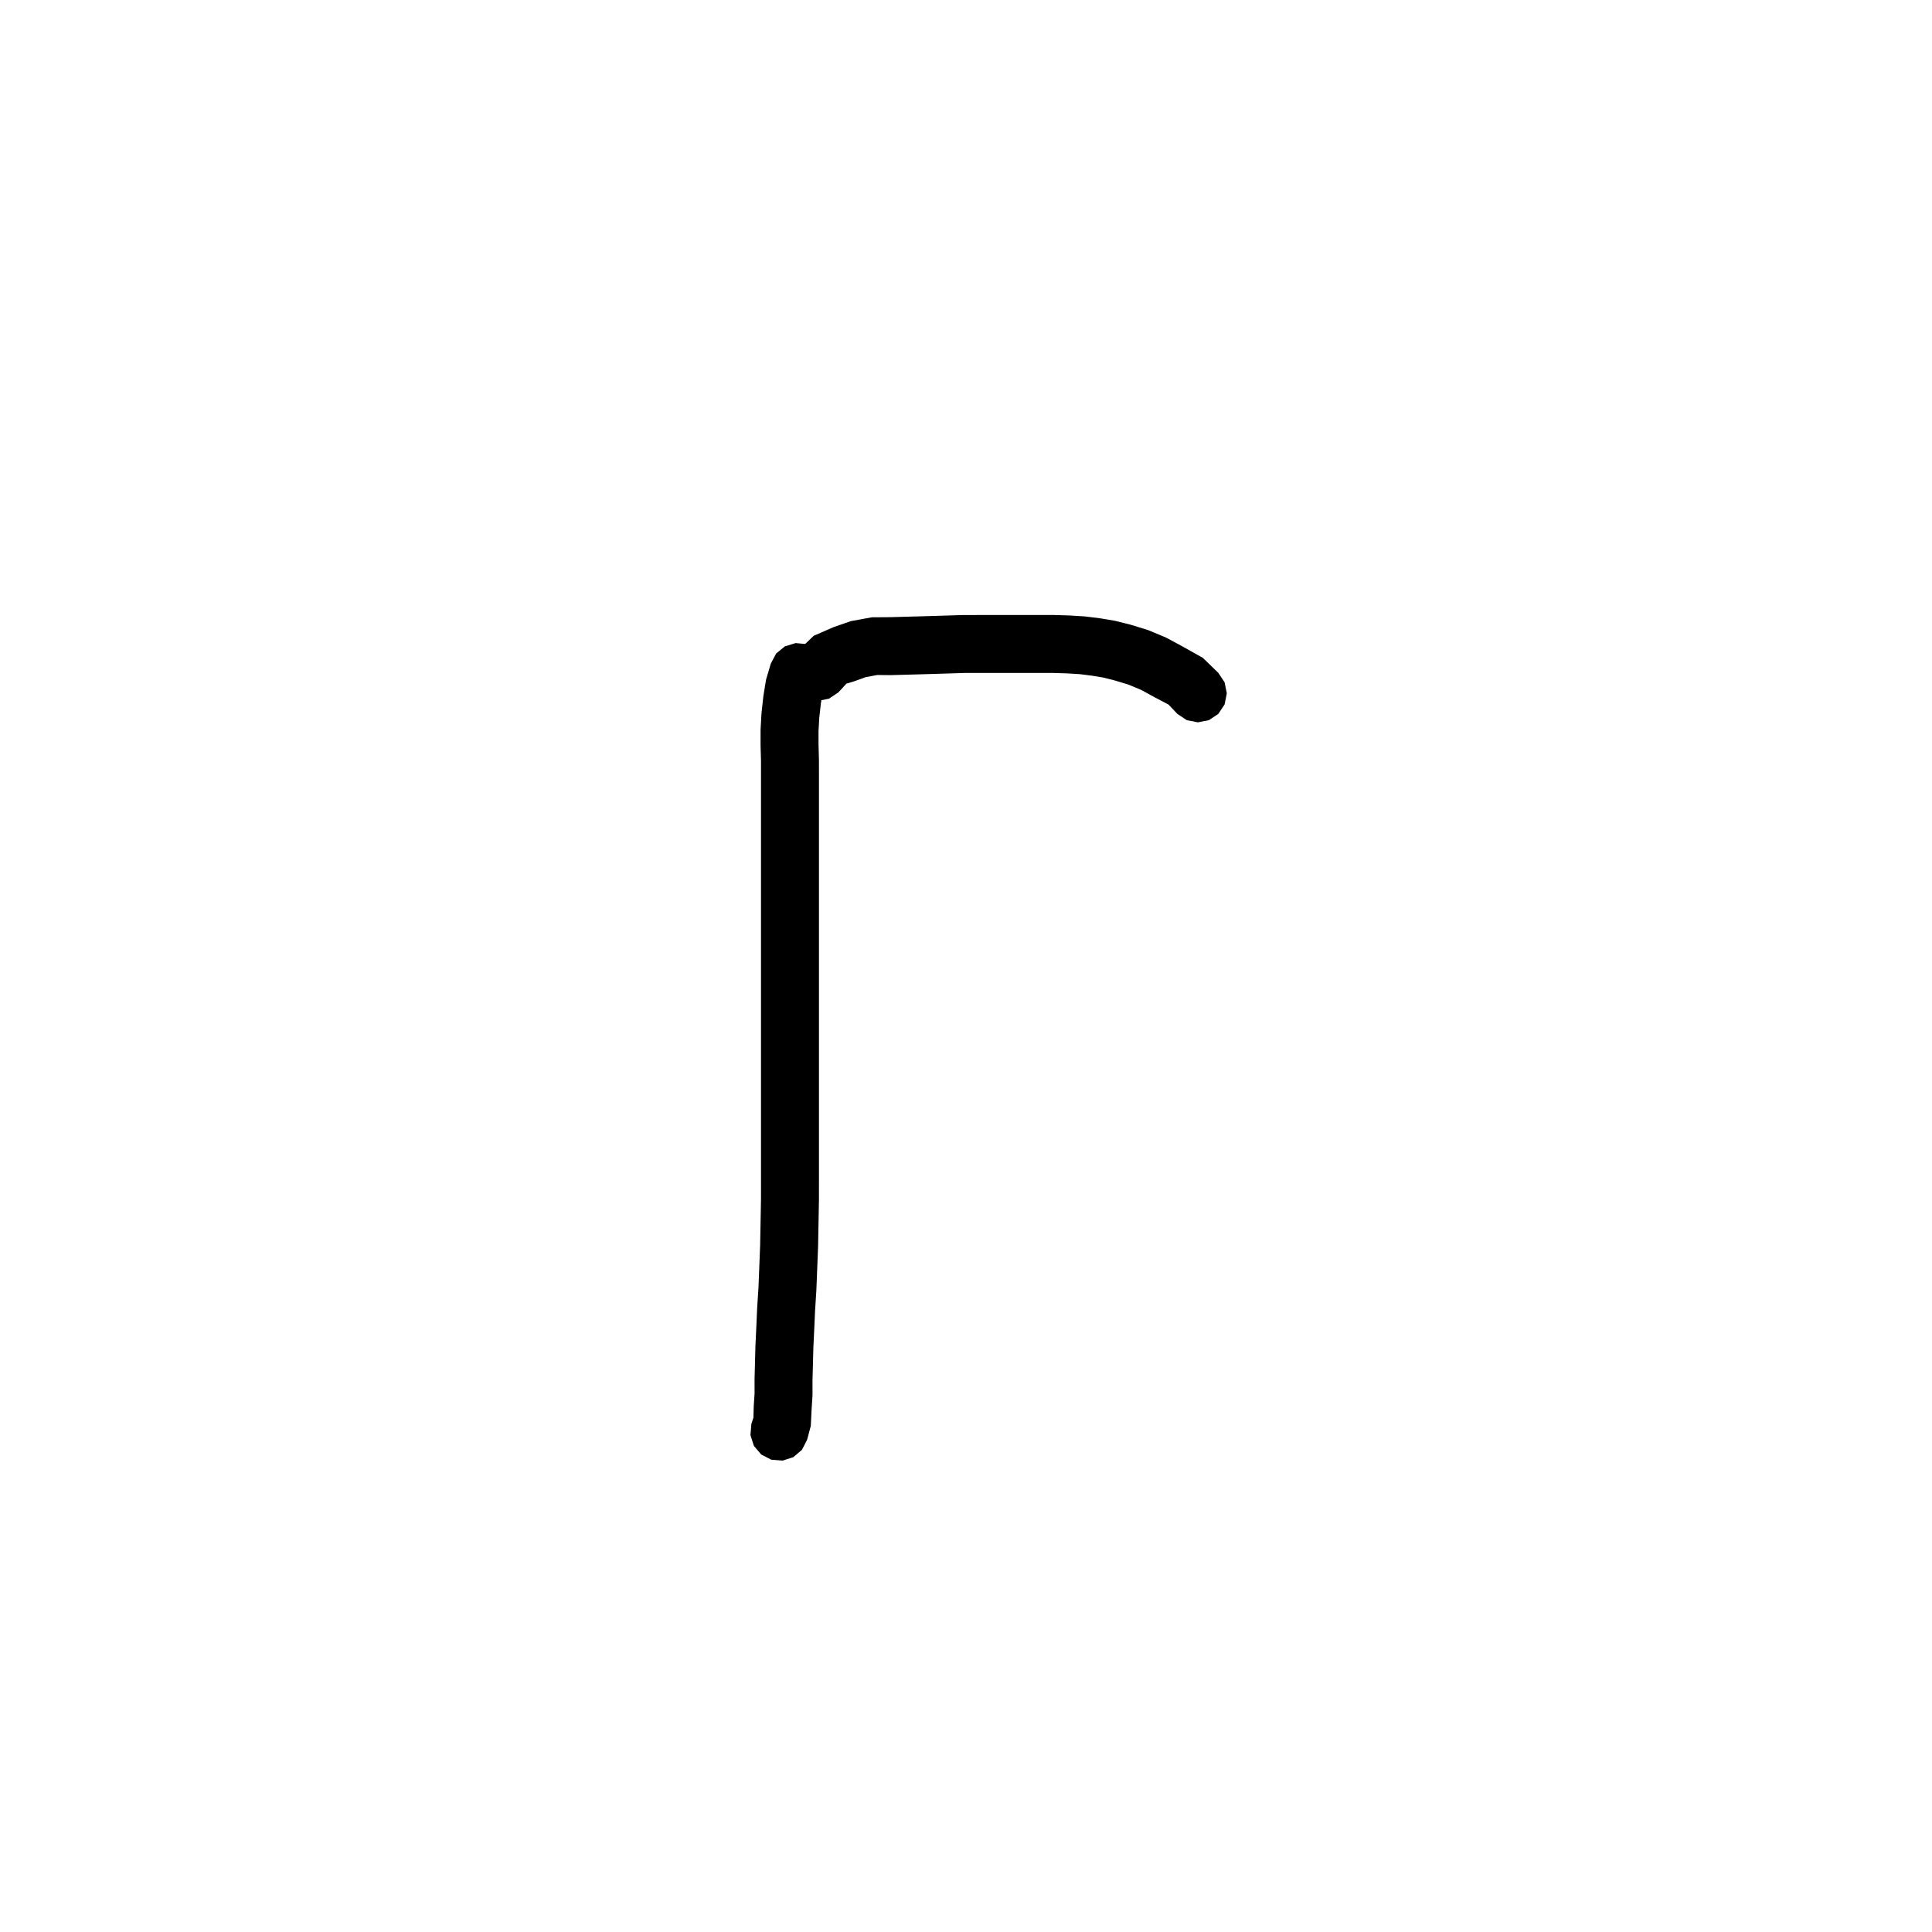
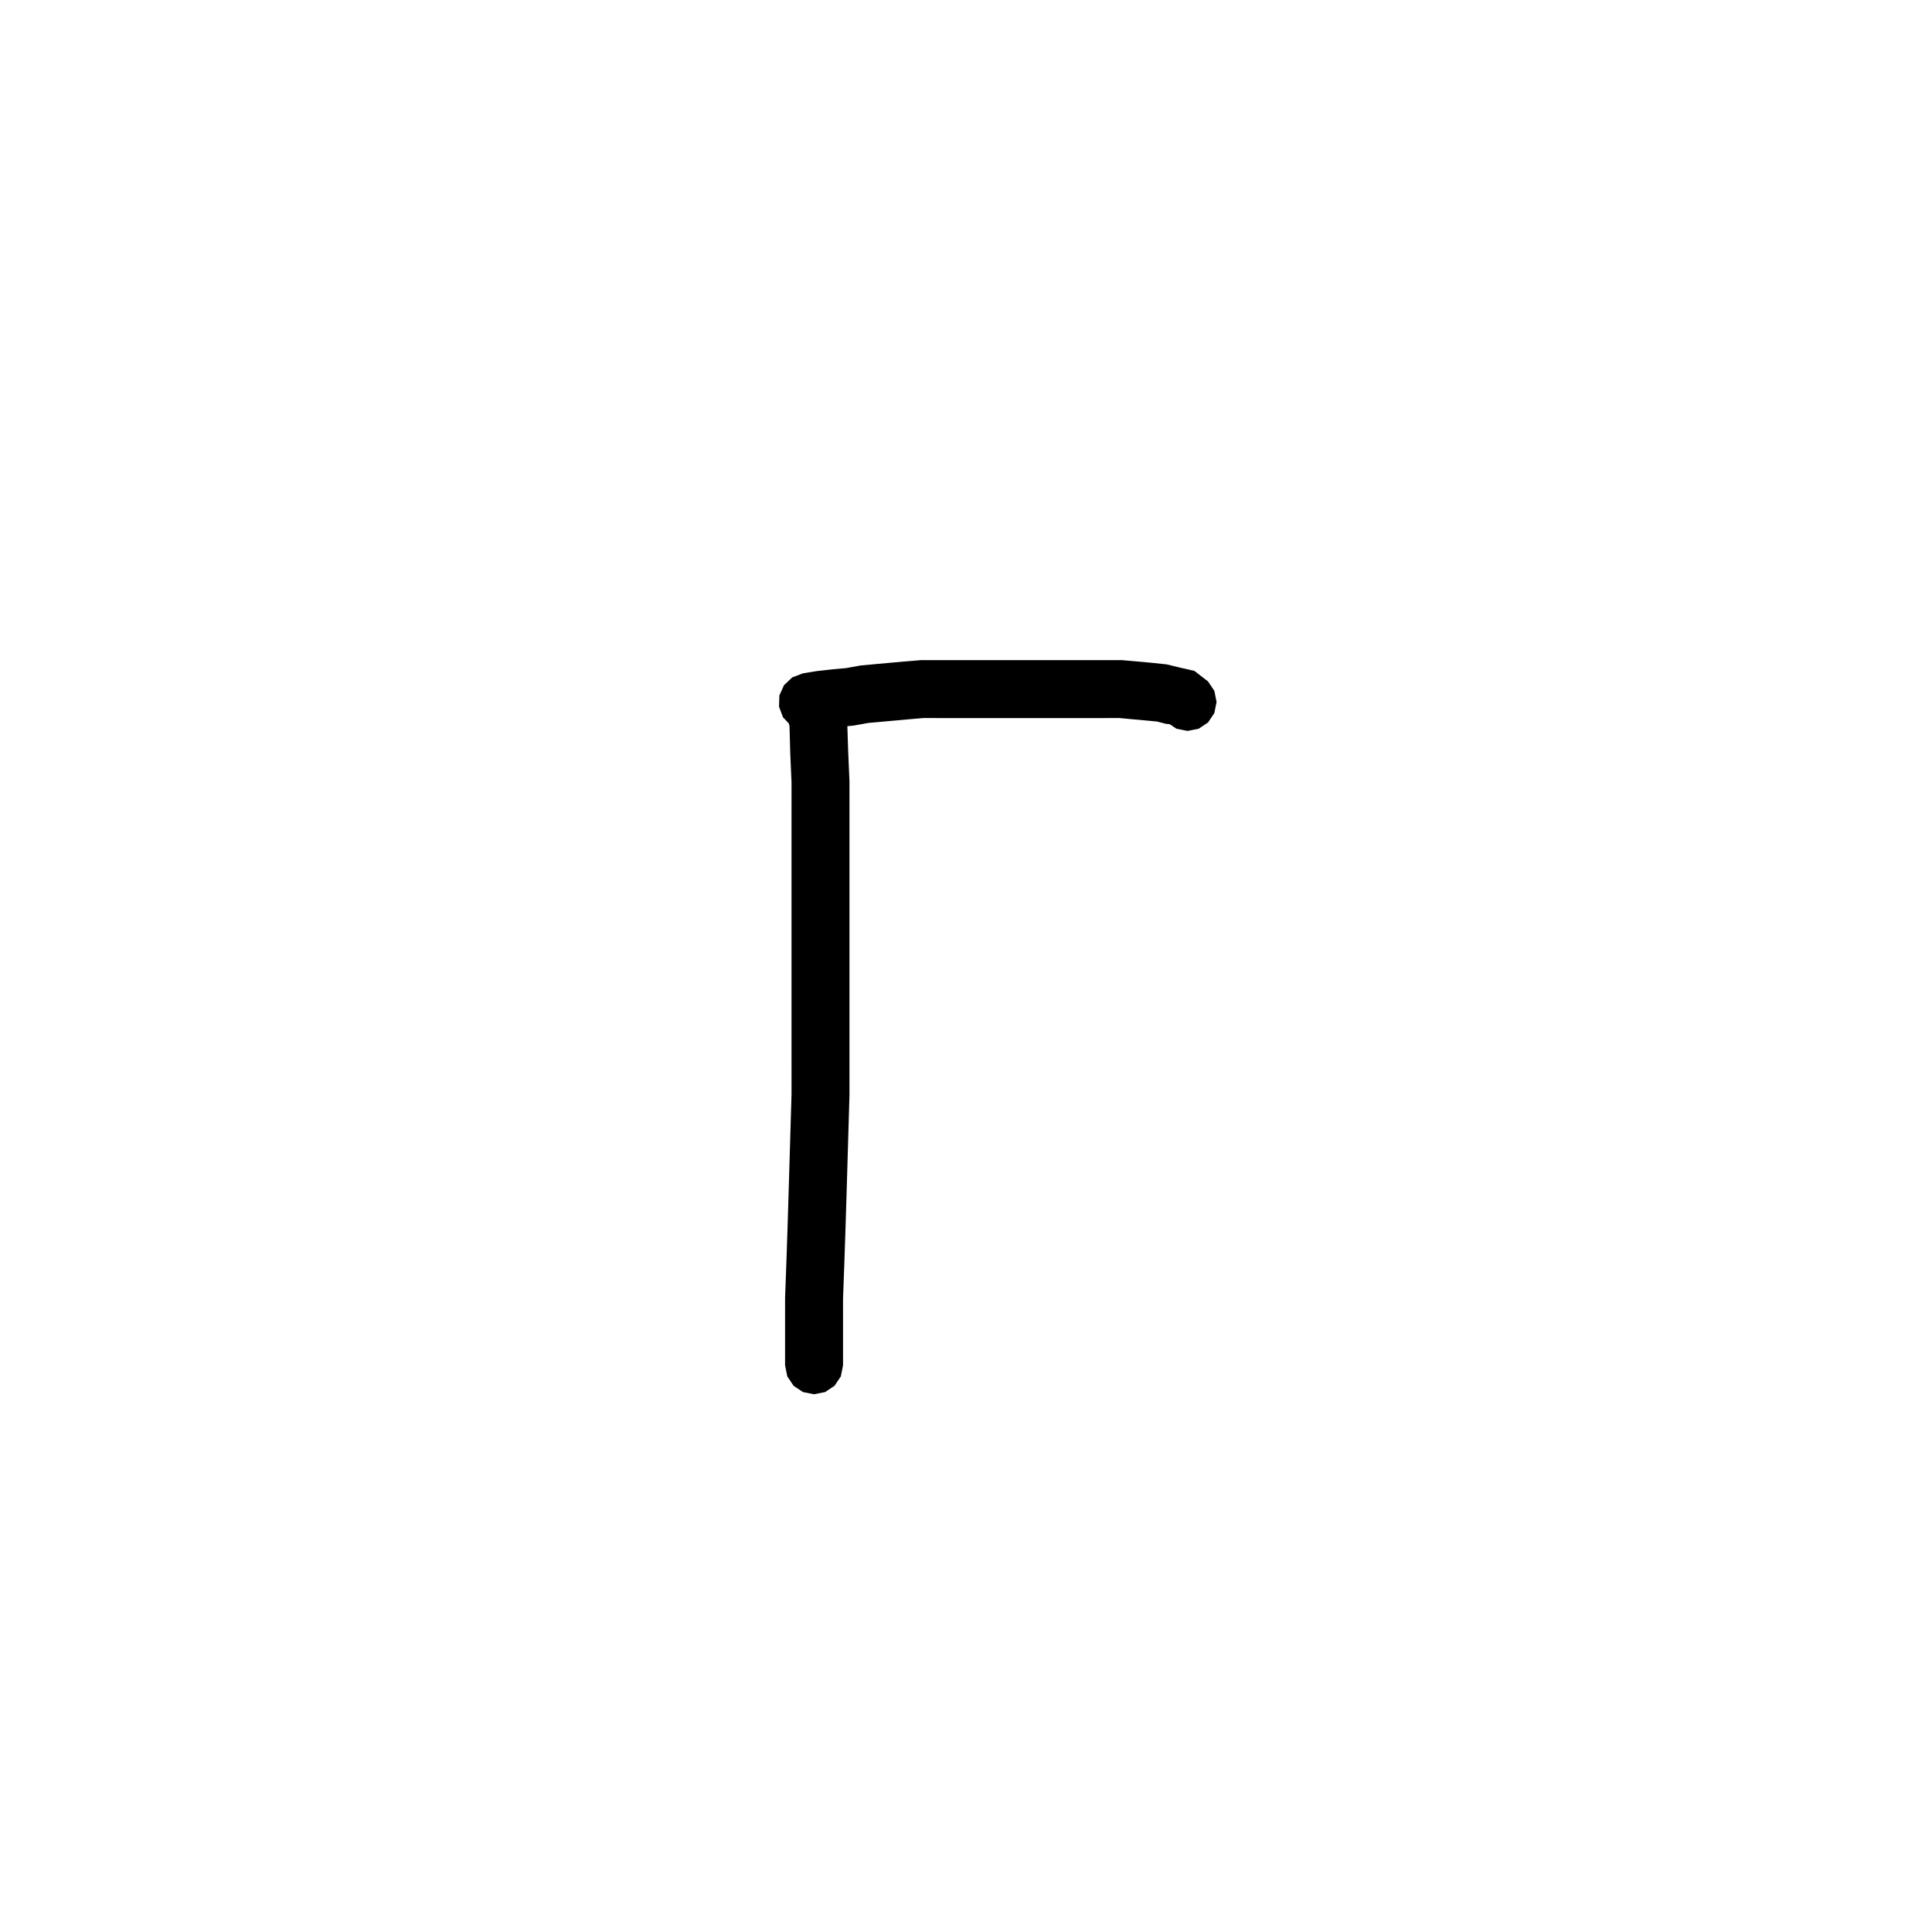
<svg xmlns="http://www.w3.org/2000/svg" viewBox="0 0 300 300" width="300" height="300">
-   <path d="M 119.69 103.04 L 118.949 105.544 L 118.539 108.073 L 118.249 110.688 L 118.102 113.27 L 118.1 115.731 L 118.167 118.129 L 118.167 120.467 L 118.167 122.733 L 118.167 125.333 L 118.167 128.067 L 118.167 131 L 118.167 134.133 L 118.167 137.4 L 118.167 140.733 L 118.167 144.2 L 118.167 147.8 L 118.167 151.467 L 118.167 155.267 L 118.167 159.067 L 118.167 162.933 L 118.167 166.733 L 118.167 170.6 L 118.167 174.467 L 118.167 178.4 L 118.167 182.267 L 118.167 186.094 L 118.101 189.785 L 118.035 193.338 L 117.904 196.689 L 117.773 199.968 L 117.573 203.089 L 117.438 206.127 L 117.303 208.967 L 117.235 211.615 L 117.167 214.138 L 117.169 216.397 L 117.039 218.365 L 116.99 220.141 L 116.673 221.097 L 116.529 222.847 L 117.066 224.519 L 118.202 225.858 L 119.764 226.66 L 121.514 226.804 L 123.185 226.267 L 124.524 225.131 L 125.327 223.57 L 125.899 221.414 L 126.027 218.835 L 126.165 216.67 L 126.166 214.262 L 126.232 211.852 L 126.297 209.3 L 126.429 206.54 L 126.56 203.578 L 126.761 200.432 L 126.896 197.045 L 127.031 193.595 L 127.099 189.948 L 127.166 186.173 L 127.167 182.267 L 127.167 178.4 L 127.167 174.467 L 127.167 170.6 L 127.167 166.733 L 127.167 162.933 L 127.167 159.067 L 127.167 155.267 L 127.167 151.467 L 127.167 147.8 L 127.167 144.2 L 127.167 140.733 L 127.167 137.4 L 127.167 134.133 L 127.167 131 L 127.167 128.067 L 127.167 125.333 L 127.167 122.733 L 127.167 120.467 L 127.166 118.004 L 127.1 115.602 L 127.098 113.53 L 127.217 111.446 L 127.461 109.26 L 127.718 107.567 L 128.31 105.626 L 128.477 103.879 L 127.962 102.2 L 126.844 100.846 L 125.293 100.023 L 123.545 99.856 L 121.867 100.371 L 120.513 101.489 Z" fill="black" fill-rule="nonzero" />
-   <path d="M 130.182 107.515 L 131.428 106.16 L 132.582 105.813 L 134.415 105.151 L 136.218 104.814 L 138.327 104.833 L 140.857 104.765 L 143.262 104.698 L 145.536 104.631 L 147.674 104.564 L 149.735 104.499 L 151.933 104.5 L 154.267 104.5 L 156.6 104.5 L 158.933 104.5 L 161.333 104.5 L 163.601 104.5 L 165.662 104.562 L 167.653 104.681 L 169.554 104.92 L 171.277 105.204 L 173.122 105.667 L 175.205 106.299 L 177.19 107.125 L 179.314 108.285 L 181.445 109.403 L 182.818 110.849 L 184.278 111.824 L 186 112.167 L 187.722 111.824 L 189.182 110.849 L 190.157 109.389 L 190.5 107.667 L 190.157 105.945 L 189.182 104.485 L 186.777 102.152 L 183.619 100.381 L 181.077 99.008 L 178.262 97.834 L 175.544 96.999 L 173.123 96.396 L 170.846 96.013 L 168.48 95.719 L 166.071 95.571 L 163.733 95.5 L 161.333 95.5 L 158.933 95.5 L 156.6 95.5 L 154.267 95.5 L 151.933 95.5 L 149.598 95.501 L 147.393 95.569 L 145.264 95.635 L 143.005 95.702 L 140.61 95.768 L 138.206 95.834 L 135.382 95.853 L 132.118 96.449 L 129.418 97.387 L 126.35 98.729 L 123.818 101.151 L 122.843 102.611 L 122.5 104.333 L 122.843 106.055 L 123.818 107.515 L 125.278 108.491 L 127 108.833 L 128.722 108.491 Z" fill="black" fill-rule="nonzero" />
+   <path d="M 121.994 109.883 L 122.596 112.792 L 122.709 116.965 L 122.907 121.492 L 122.906 126.6 L 122.906 132.2 L 122.906 138 L 122.906 144 L 122.906 150.2 L 122.906 156.6 L 122.906 163.2 L 122.907 169.934 L 122.708 176.668 L 122.508 183.466 L 122.309 190.057 L 122.109 196.042 L 121.907 201.508 L 121.906 206 L 121.906 210 L 121.906 212 L 122.249 213.722 L 123.224 215.182 L 124.684 216.157 L 126.406 216.5 L 128.128 216.157 L 129.588 215.182 L 130.564 213.722 L 130.906 212 L 130.906 210 L 130.906 206 L 130.905 201.692 L 131.103 196.358 L 131.304 190.343 L 131.504 183.734 L 131.704 176.932 L 131.906 170.066 L 131.906 163.2 L 131.906 156.6 L 131.906 150.2 L 131.906 144 L 131.906 138 L 131.906 132.2 L 131.906 126.6 L 131.905 121.308 L 131.703 116.635 L 131.549 111.874 L 130.819 108.117 L 130.145 106.496 L 128.902 105.256 L 127.28 104.586 L 125.524 104.587 L 123.902 105.261 L 122.662 106.504 L 121.992 108.127 Z" fill="black" fill-rule="nonzero" />
+   <path d="M 126.146 113.439 L 128.014 113.125 L 130.26 112.877 L 132.614 112.659 L 134.814 112.259 L 136.814 112.082 L 139.014 111.882 L 141.196 111.683 L 143.394 111.496 L 145.606 111.5 L 148.206 111.5 L 150.606 111.5 L 153.006 111.5 L 155.206 111.5 L 157.406 111.5 L 159.606 111.5 L 161.806 111.5 L 164.206 111.5 L 166.606 111.5 L 169.206 111.5 L 171.606 111.5 L 173.811 111.496 L 175.799 111.682 L 177.98 111.88 L 179.666 112.039 L 181.039 112.395 L 182.009 112.487 L 181.224 112.182 L 182.684 113.157 L 184.406 113.5 L 186.128 113.157 L 187.588 112.182 L 188.564 110.722 L 188.906 109 L 188.564 107.278 L 187.588 105.818 L 185.47 104.179 L 182.973 103.605 L 181.146 103.161 L 178.833 102.92 L 176.614 102.718 L 174.202 102.504 L 171.606 102.5 L 169.206 102.5 L 166.606 102.5 L 164.206 102.5 L 161.806 102.5 L 159.606 102.5 L 157.406 102.5 L 155.206 102.5 L 153.006 102.5 L 150.606 102.5 L 148.206 102.5 L 145.606 102.5 L 143.019 102.504 L 140.416 102.717 L 138.199 102.918 L 135.999 103.118 L 133.598 103.341 L 131.398 103.741 L 129.352 103.923 L 126.798 104.208 L 124.666 104.561 L 123.024 105.182 L 121.744 106.384 L 121.022 107.985 L 120.967 109.74 L 121.588 111.382 L 122.791 112.662 L 124.391 113.384 Z" fill="black" fill-rule="nonzero" />
</svg>
